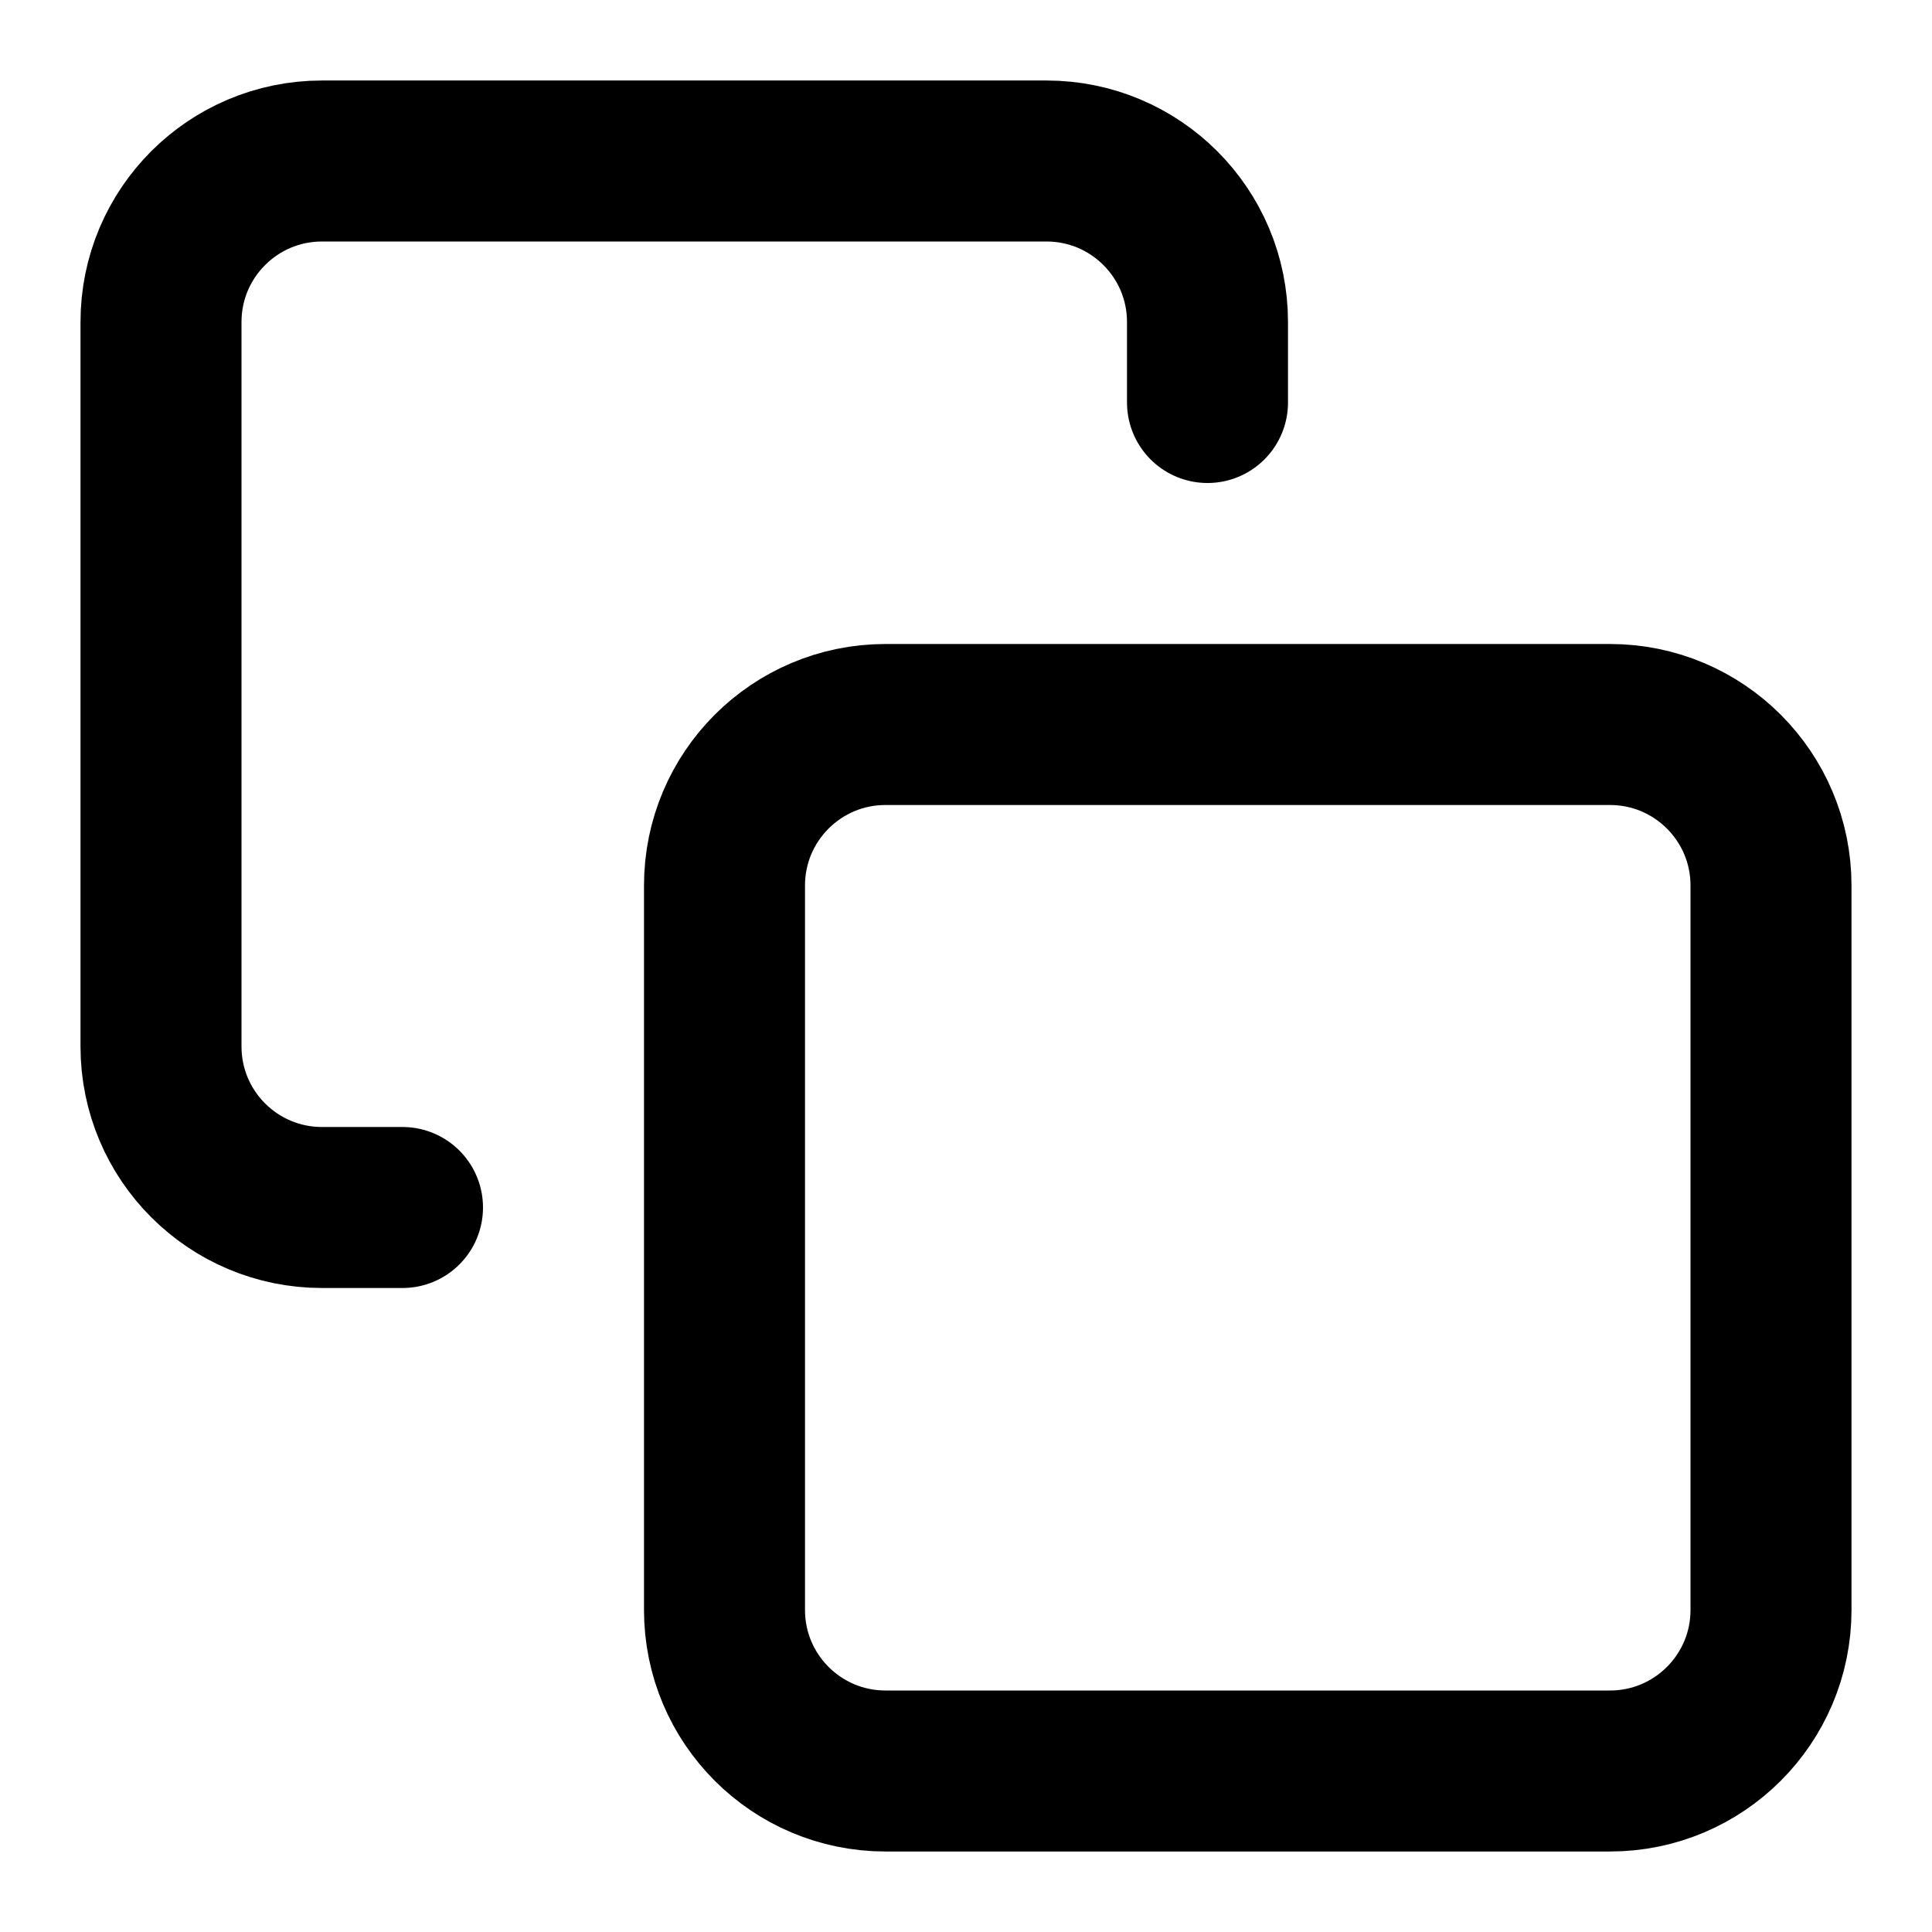
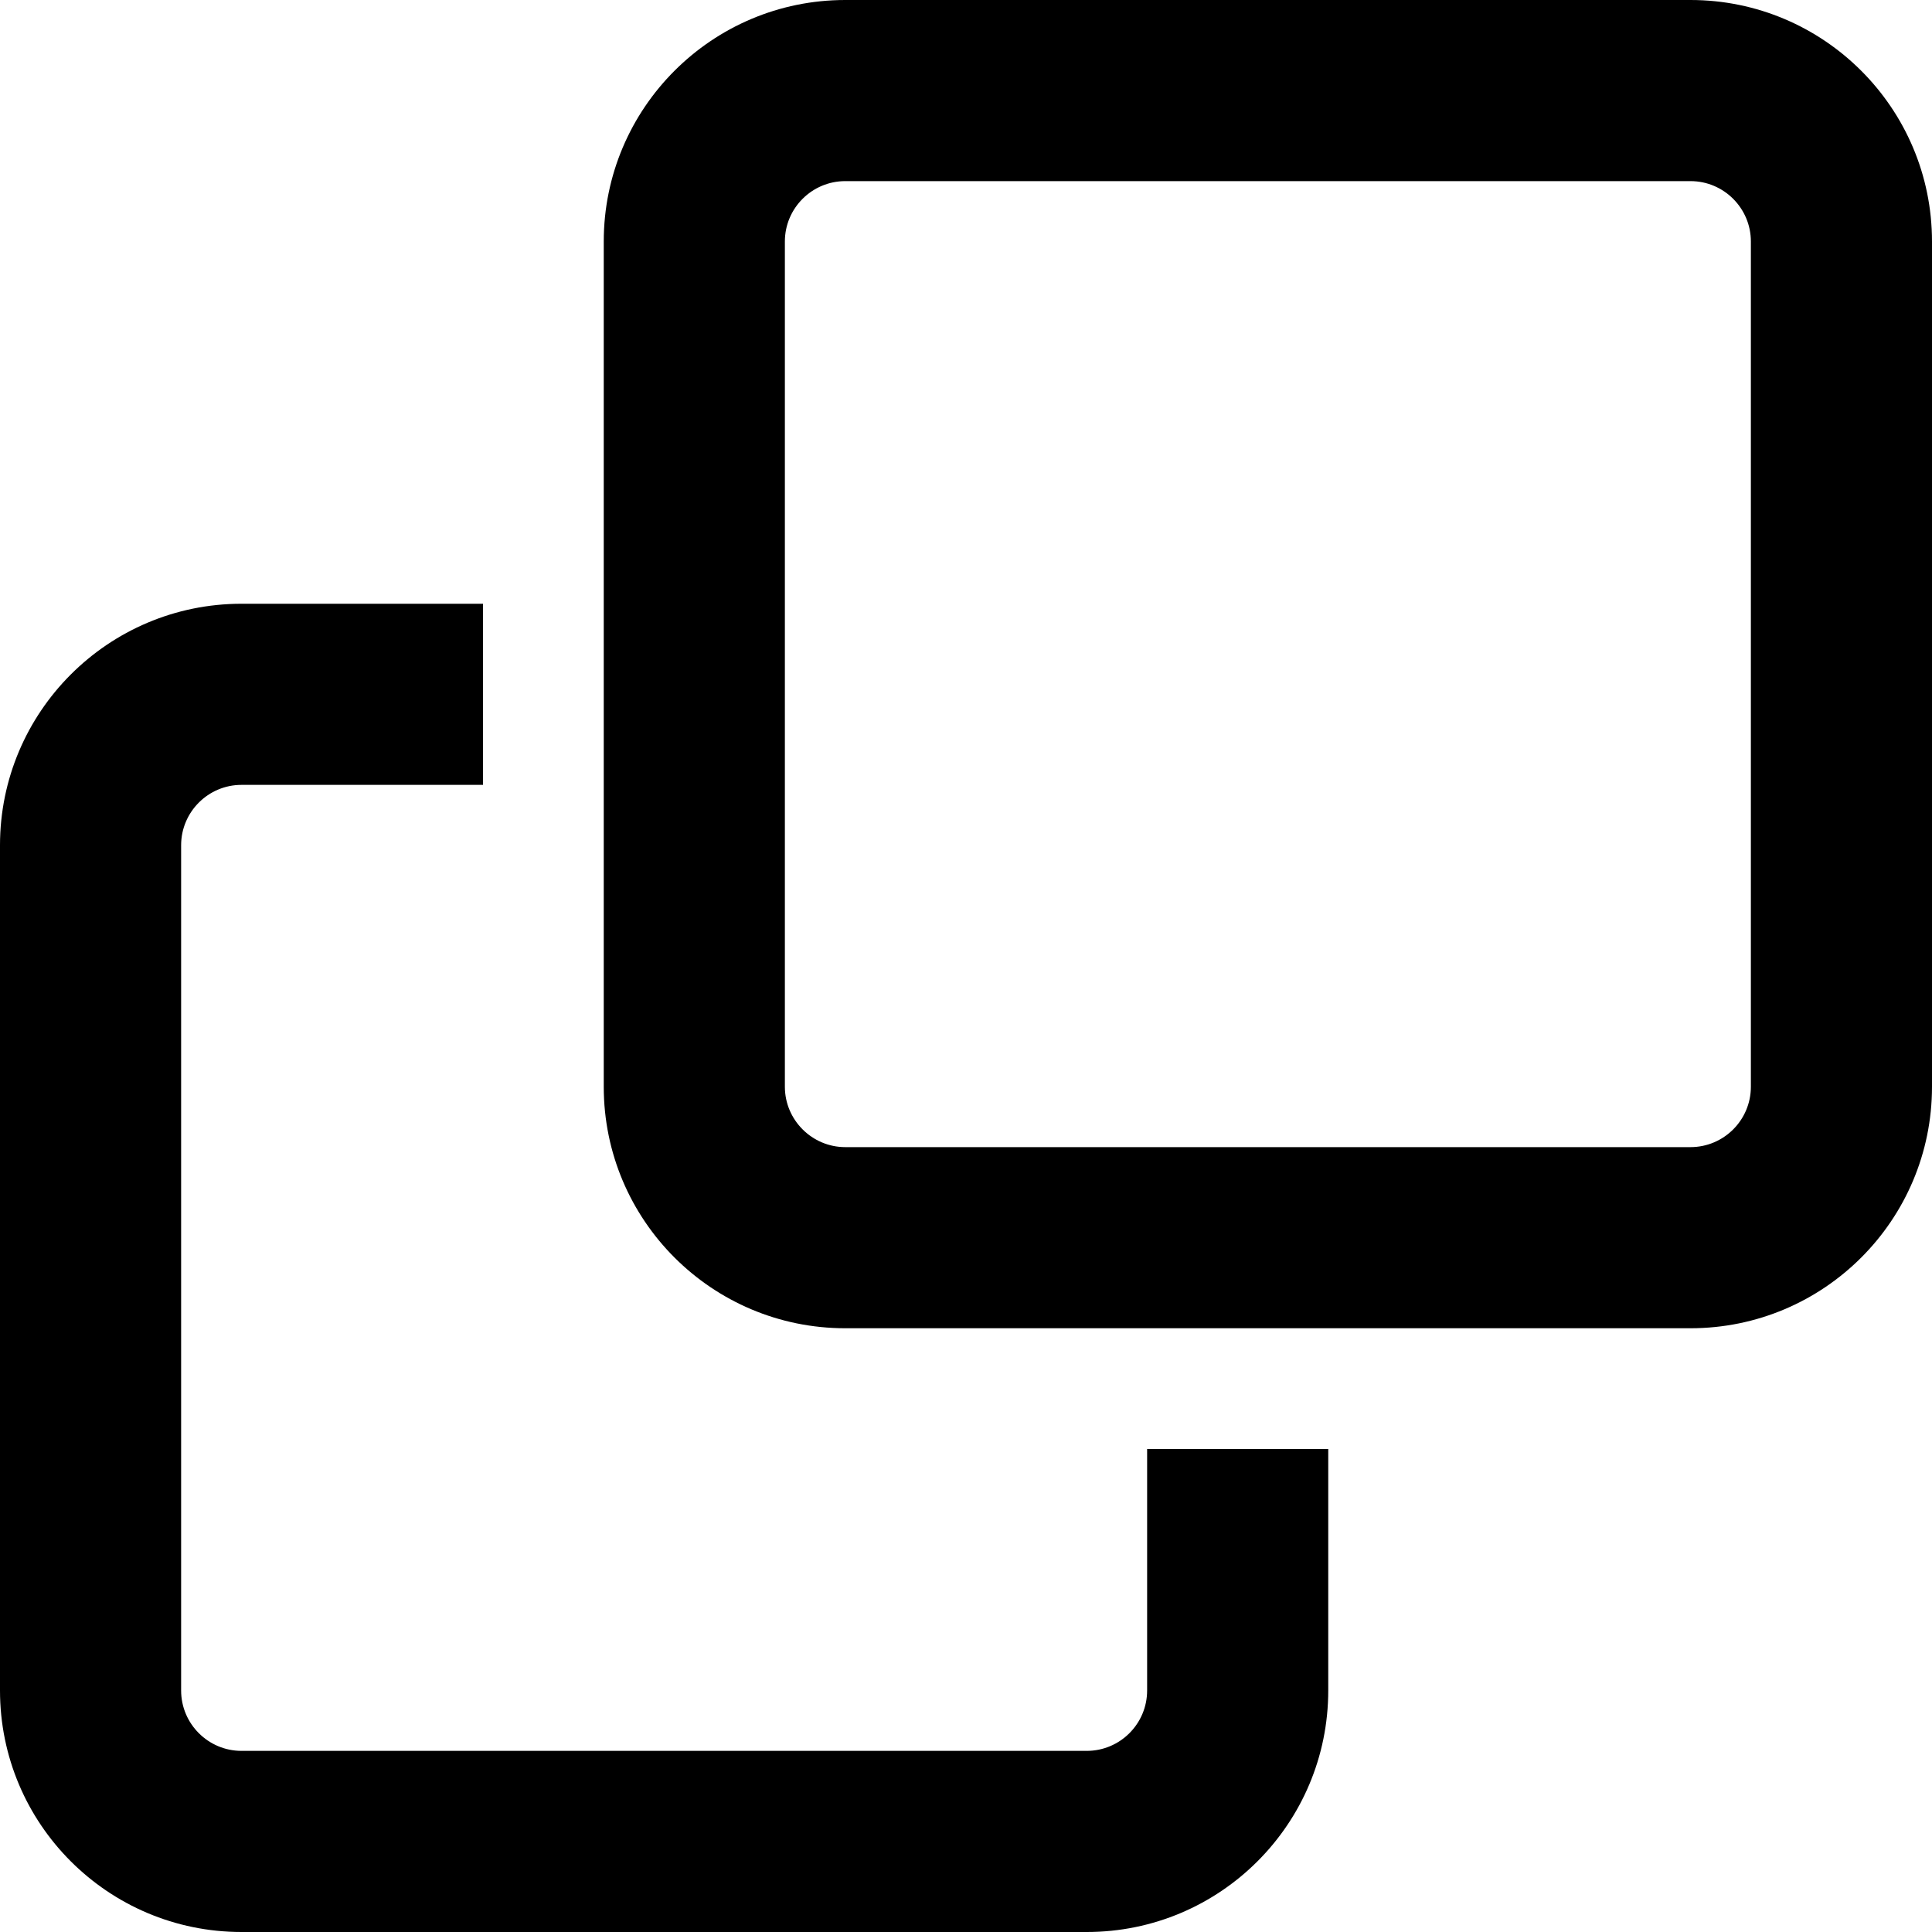
- <svg xmlns="http://www.w3.org/2000/svg" height="24" viewBox="0 0 24 24" width="24">
-   <rect fill="none" height="13" rx="2" ry="2" stroke="#000" stroke-linecap="round" stroke-linejoin="round" stroke-width="2" width="13" x="9" y="9" />
-   <path d="M5 15H4a2 2 0 0 1-2-2V4a2 2 0 0 1 2-2h9a2 2 0 0 1 2 2v1" fill="none" stroke="#000" stroke-linecap="round" stroke-linejoin="round" stroke-width="2" />
+ <svg xmlns="http://www.w3.org/2000/svg" viewBox="0 0 512 512">
+   <path d="M448 0H224C188.7 0 160 28.65 160 64v224c0 35.35 28.65 64 64 64h224c35.35 0 64-28.65 64-64V64C512 28.65 483.3 0 448 0zM464 288c0 8.822-7.178 16-16 16H224C215.2 304 208 296.8 208 288V64c0-8.822 7.178-16 16-16h224c8.822 0 16 7.178 16 16V288zM304 448c0 8.822-7.178 16-16 16H64c-8.822 0-16-7.178-16-16V224c0-8.822 7.178-16 16-16h64V160H64C28.65 160 0 188.7 0 224v224c0 35.35 28.65 64 64 64h224c35.35 0 64-28.65 64-64v-64h-48V448z" />
</svg>
